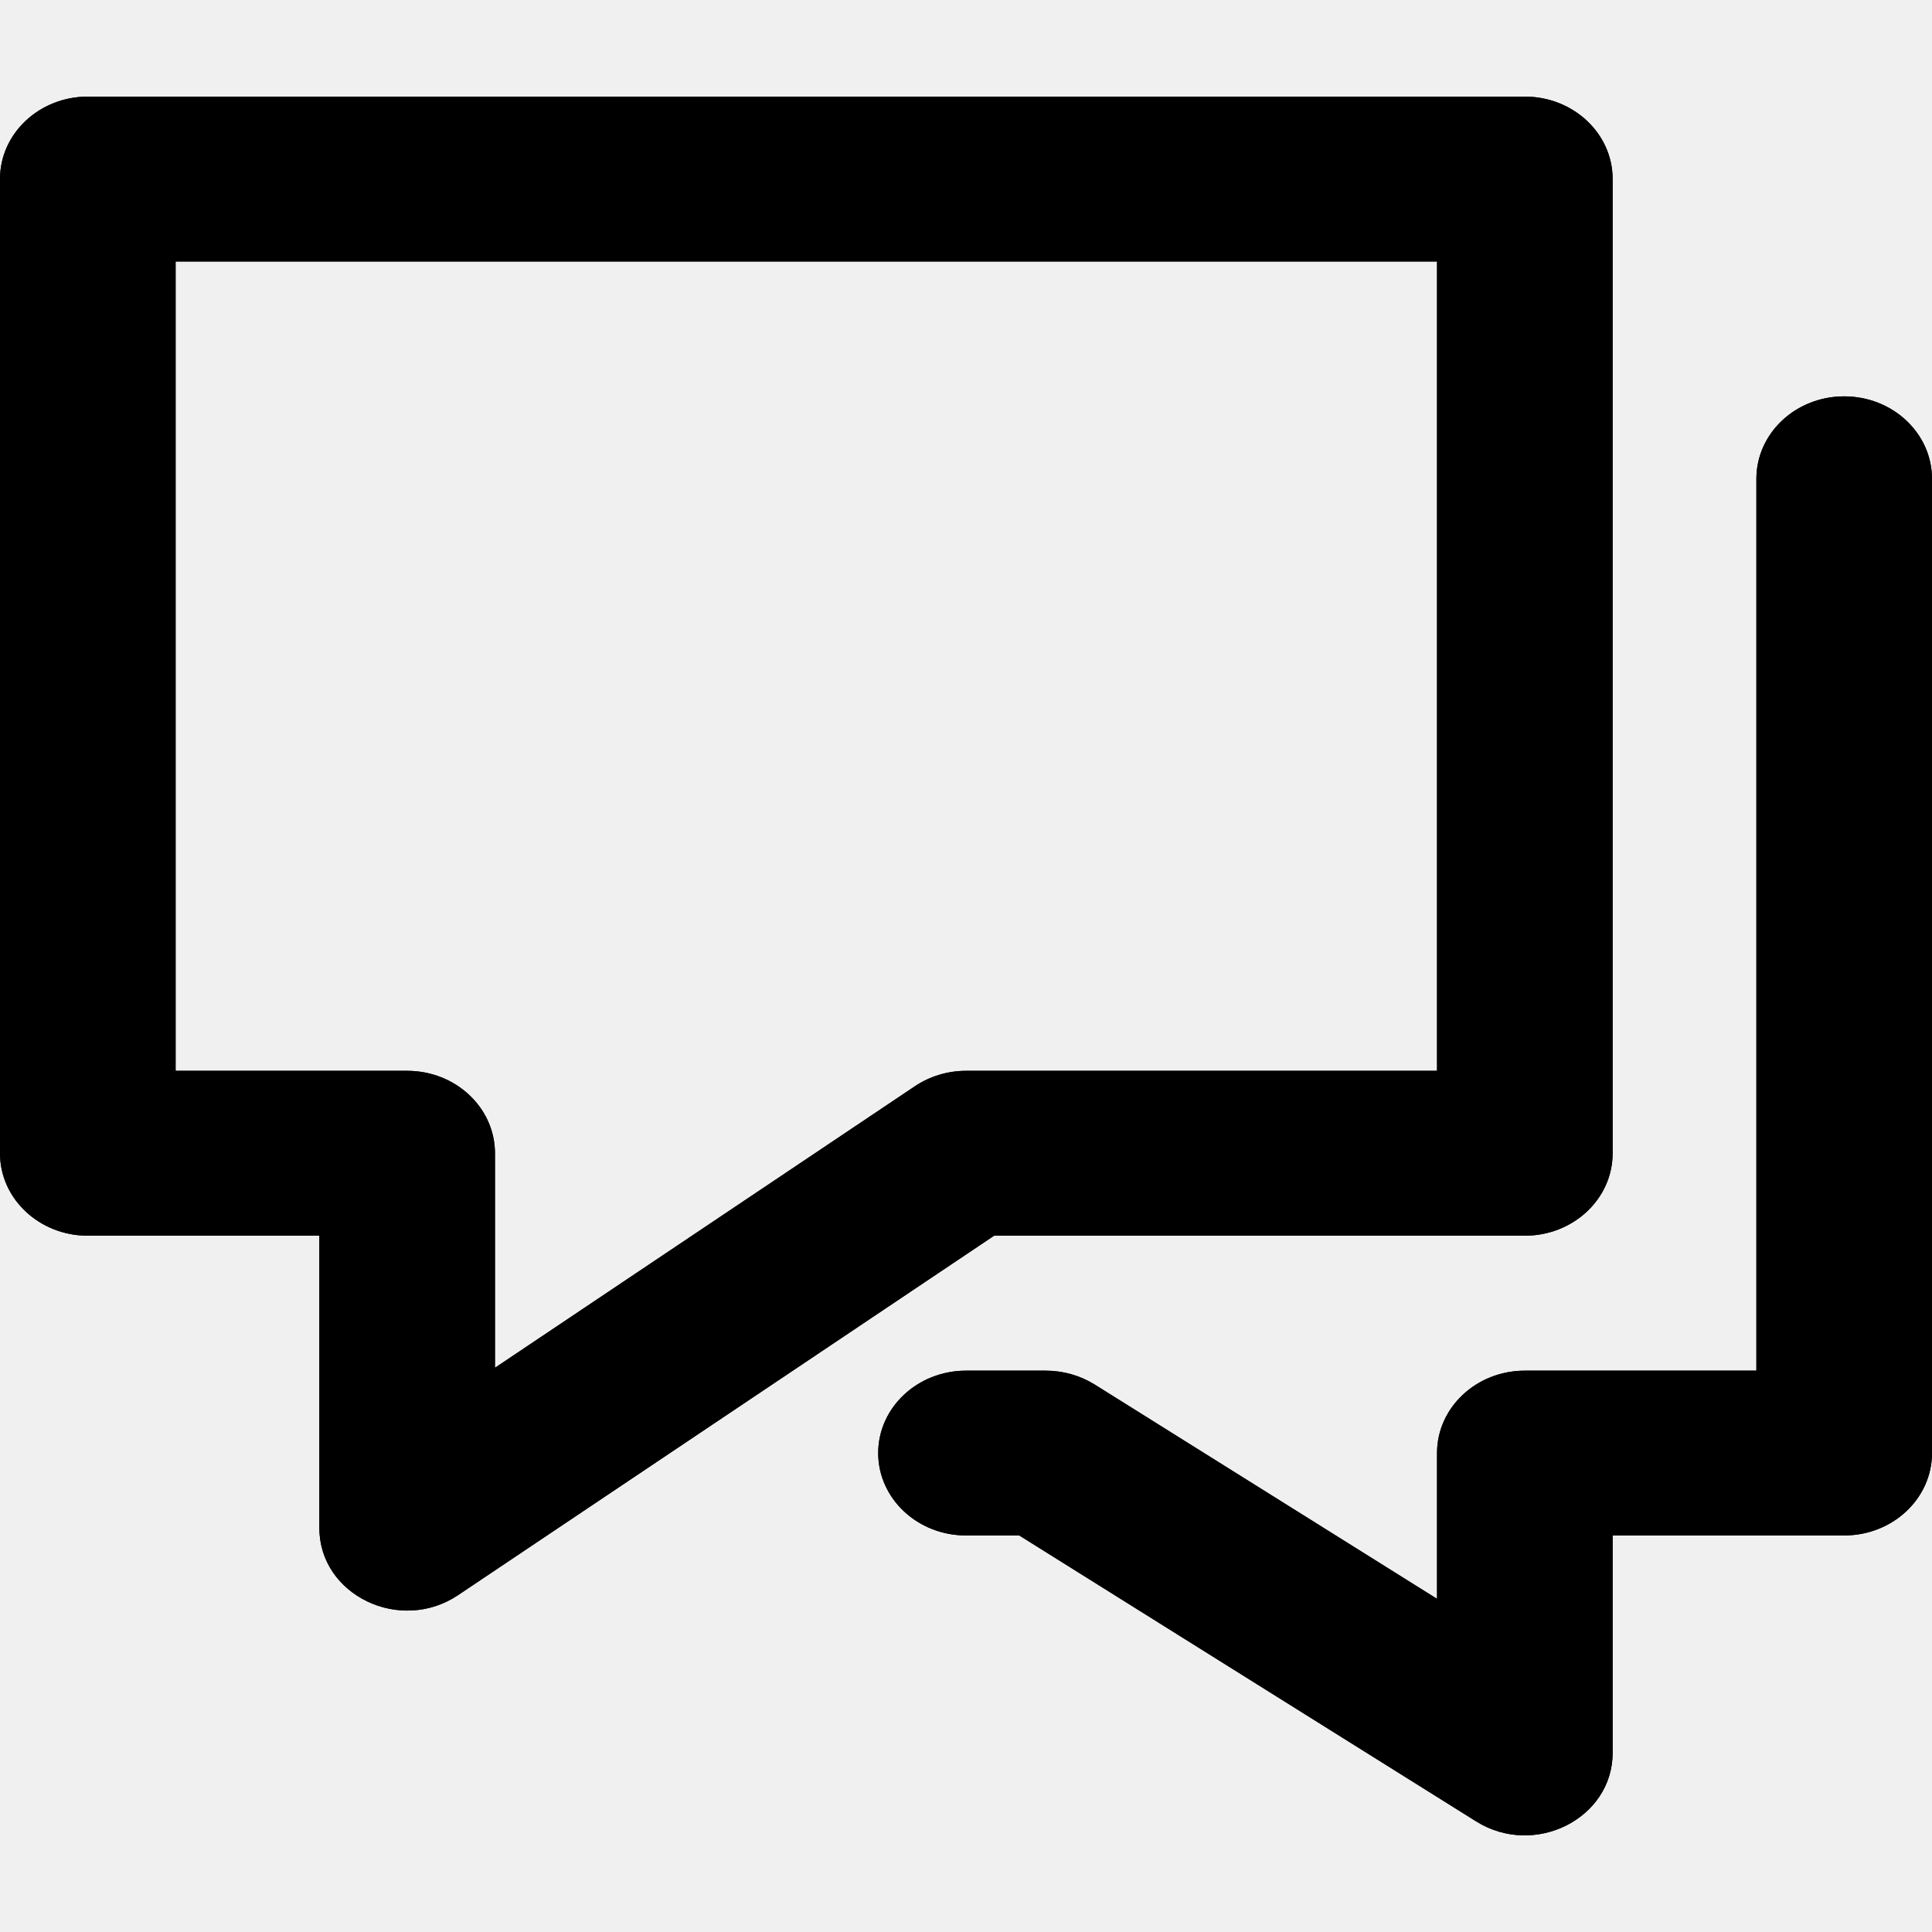
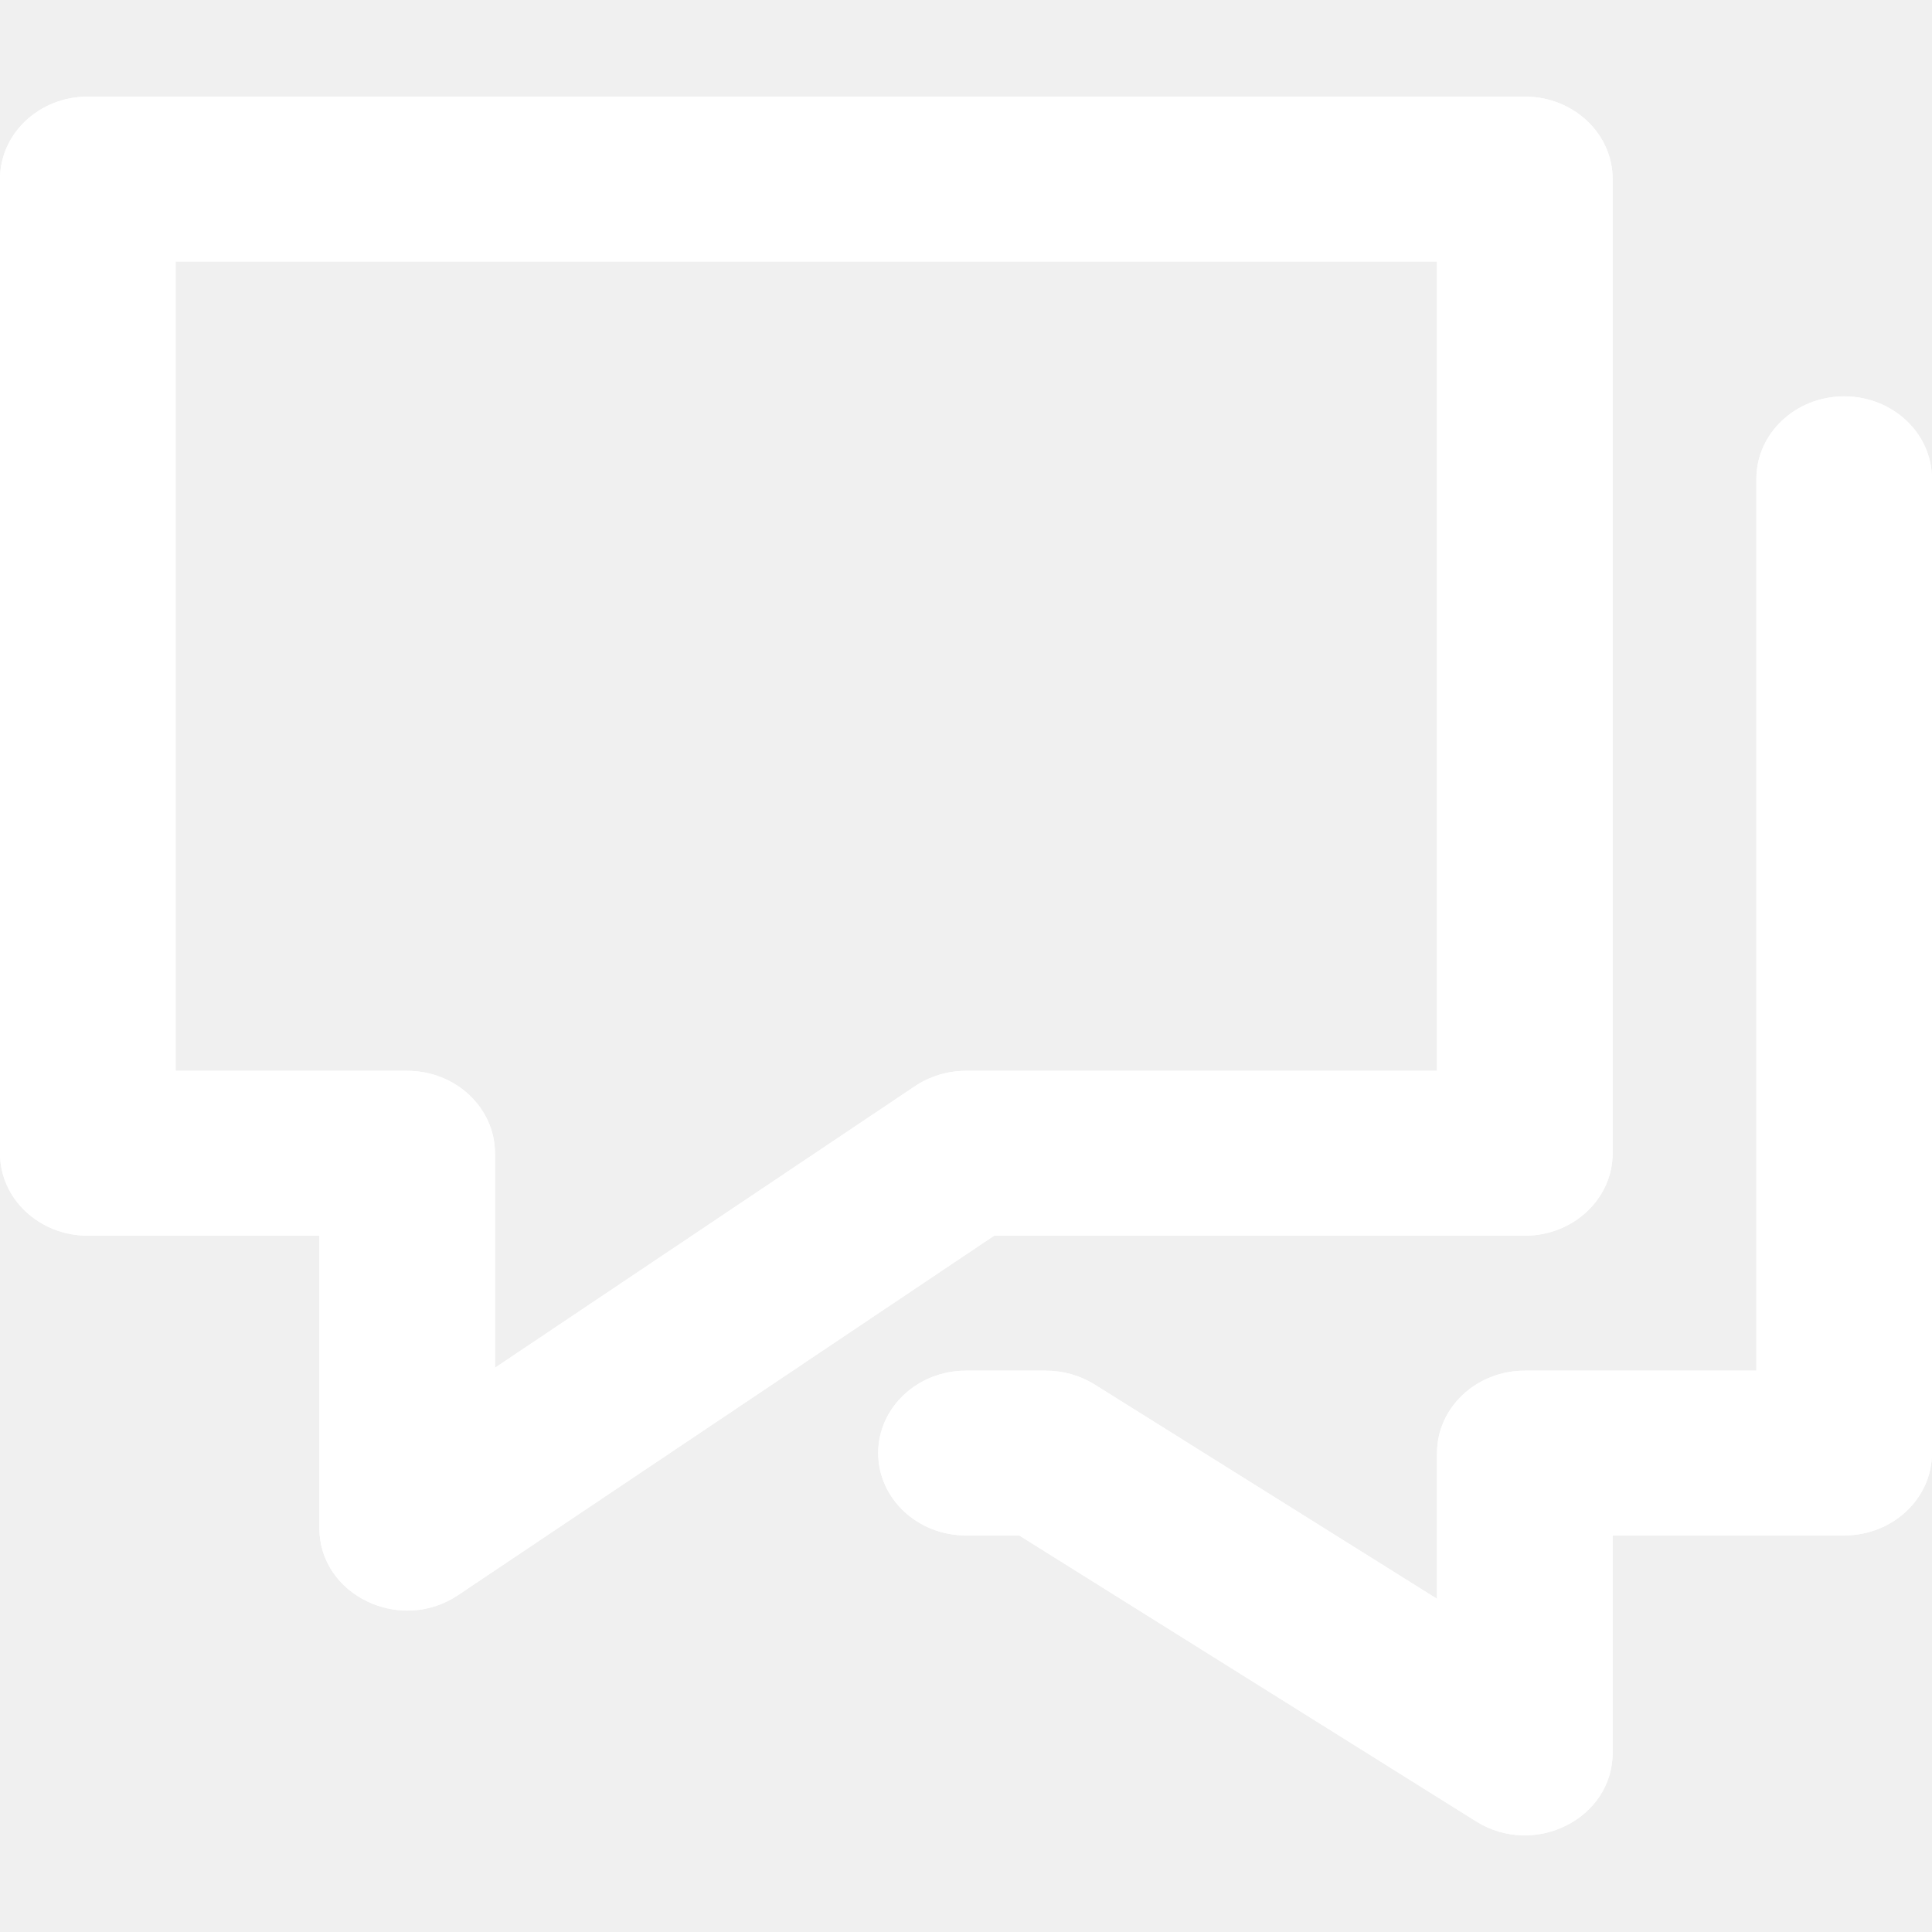
<svg xmlns="http://www.w3.org/2000/svg" width="20" height="20" viewBox="0 0 20 20" fill="none">
-   <path fill-rule="evenodd" clip-rule="evenodd" d="M3.306 12.792H0.909C0.407 12.792 0 12.41 0 11.939V1.853C0 1.382 0.407 1 0.909 1H15.785C16.287 1 16.694 1.382 16.694 1.853V11.939C16.694 12.41 16.287 12.792 15.785 12.792H10.291L4.743 16.512C4.142 16.916 3.306 16.512 3.306 15.818V12.792ZM18.182 4.957C18.182 4.485 18.589 4.103 19.091 4.103C19.593 4.103 20 4.485 20 4.957V15.042C20 15.513 19.593 15.895 19.091 15.895H16.694V18.145C16.694 18.827 15.885 19.233 15.281 18.855L10.551 15.895H10C9.498 15.895 9.091 15.513 9.091 15.042C9.091 14.571 9.498 14.189 10 14.189H10.826C11.006 14.189 11.181 14.239 11.331 14.332L14.876 16.551V15.042C14.876 14.571 15.283 14.189 15.785 14.189H18.182V4.957ZM1.818 2.707H14.876V11.085H10C9.811 11.085 9.626 11.141 9.472 11.244L5.124 14.159V11.939C5.124 11.467 4.717 11.085 4.215 11.085H1.818V2.707Z" fill="#111111" />
-   <mask id="mask0_2_18067" style="mask-type:alpha" maskUnits="userSpaceOnUse" x="0" y="1" width="20" height="18">
-     <path fill-rule="evenodd" clip-rule="evenodd" d="M3.306 12.792H0.909C0.407 12.792 0 12.41 0 11.939V1.853C0 1.382 0.407 1 0.909 1H15.785C16.287 1 16.694 1.382 16.694 1.853V11.939C16.694 12.41 16.287 12.792 15.785 12.792H10.291L4.743 16.512C4.142 16.916 3.306 16.512 3.306 15.818V12.792ZM18.182 4.957C18.182 4.485 18.589 4.103 19.091 4.103C19.593 4.103 20 4.485 20 4.957V15.042C20 15.513 19.593 15.895 19.091 15.895H16.694V18.145C16.694 18.827 15.885 19.233 15.281 18.855L10.551 15.895H10C9.498 15.895 9.091 15.513 9.091 15.042C9.091 14.571 9.498 14.189 10 14.189H10.826C11.006 14.189 11.181 14.239 11.331 14.332L14.876 16.551V15.042C14.876 14.571 15.283 14.189 15.785 14.189H18.182V4.957ZM1.818 2.707H14.876V11.085H10C9.811 11.085 9.626 11.141 9.472 11.244L5.124 14.159V11.939C5.124 11.467 4.717 11.085 4.215 11.085H1.818V2.707Z" fill="white" />
-   </mask>
-   <g mask="url(#mask0_2_18067)">
-     <rect width="20" height="20" fill="black" />
-   </g>
+   <path fill-rule="evenodd" clip-rule="evenodd" d="M3.306 12.792H0.909C0.407 12.792 0 12.41 0 11.939V1.853C0 1.382 0.407 1 0.909 1H15.785C16.287 1 16.694 1.382 16.694 1.853V11.939C16.694 12.41 16.287 12.792 15.785 12.792H10.291L4.743 16.512C4.142 16.916 3.306 16.512 3.306 15.818V12.792ZM18.182 4.957C18.182 4.485 18.589 4.103 19.091 4.103C19.593 4.103 20 4.485 20 4.957V15.042C20 15.513 19.593 15.895 19.091 15.895H16.694V18.145C16.694 18.827 15.885 19.233 15.281 18.855L10.551 15.895H10C9.498 15.895 9.091 15.513 9.091 15.042C9.091 14.571 9.498 14.189 10 14.189H10.826C11.006 14.189 11.181 14.239 11.331 14.332L14.876 16.551V15.042C14.876 14.571 15.283 14.189 15.785 14.189H18.182V4.957ZM1.818 2.707H14.876V11.085H10C9.811 11.085 9.626 11.141 9.472 11.244L5.124 14.159V11.939C5.124 11.467 4.717 11.085 4.215 11.085H1.818V2.707Z" fill="white" />
+   <path fill-rule="evenodd" clip-rule="evenodd" d="M3.306 12.792H0.909C0.407 12.792 0 12.41 0 11.939V1.853C0 1.382 0.407 1 0.909 1H15.785C16.287 1 16.694 1.382 16.694 1.853V11.939C16.694 12.41 16.287 12.792 15.785 12.792H10.291L4.743 16.512C4.142 16.916 3.306 16.512 3.306 15.818V12.792ZM18.182 4.957C18.182 4.485 18.589 4.103 19.091 4.103C19.593 4.103 20 4.485 20 4.957V15.042C20 15.513 19.593 15.895 19.091 15.895H16.694V18.145C16.694 18.827 15.885 19.233 15.281 18.855L10.551 15.895H10C9.498 15.895 9.091 15.513 9.091 15.042C9.091 14.571 9.498 14.189 10 14.189H10.826C11.006 14.189 11.181 14.239 11.331 14.332L14.876 16.551V15.042C14.876 14.571 15.283 14.189 15.785 14.189H18.182V4.957ZM1.818 2.707H14.876V11.085H10C9.811 11.085 9.626 11.141 9.472 11.244L5.124 14.159V11.939C5.124 11.467 4.717 11.085 4.215 11.085H1.818V2.707Z" fill="white" />
</svg>
